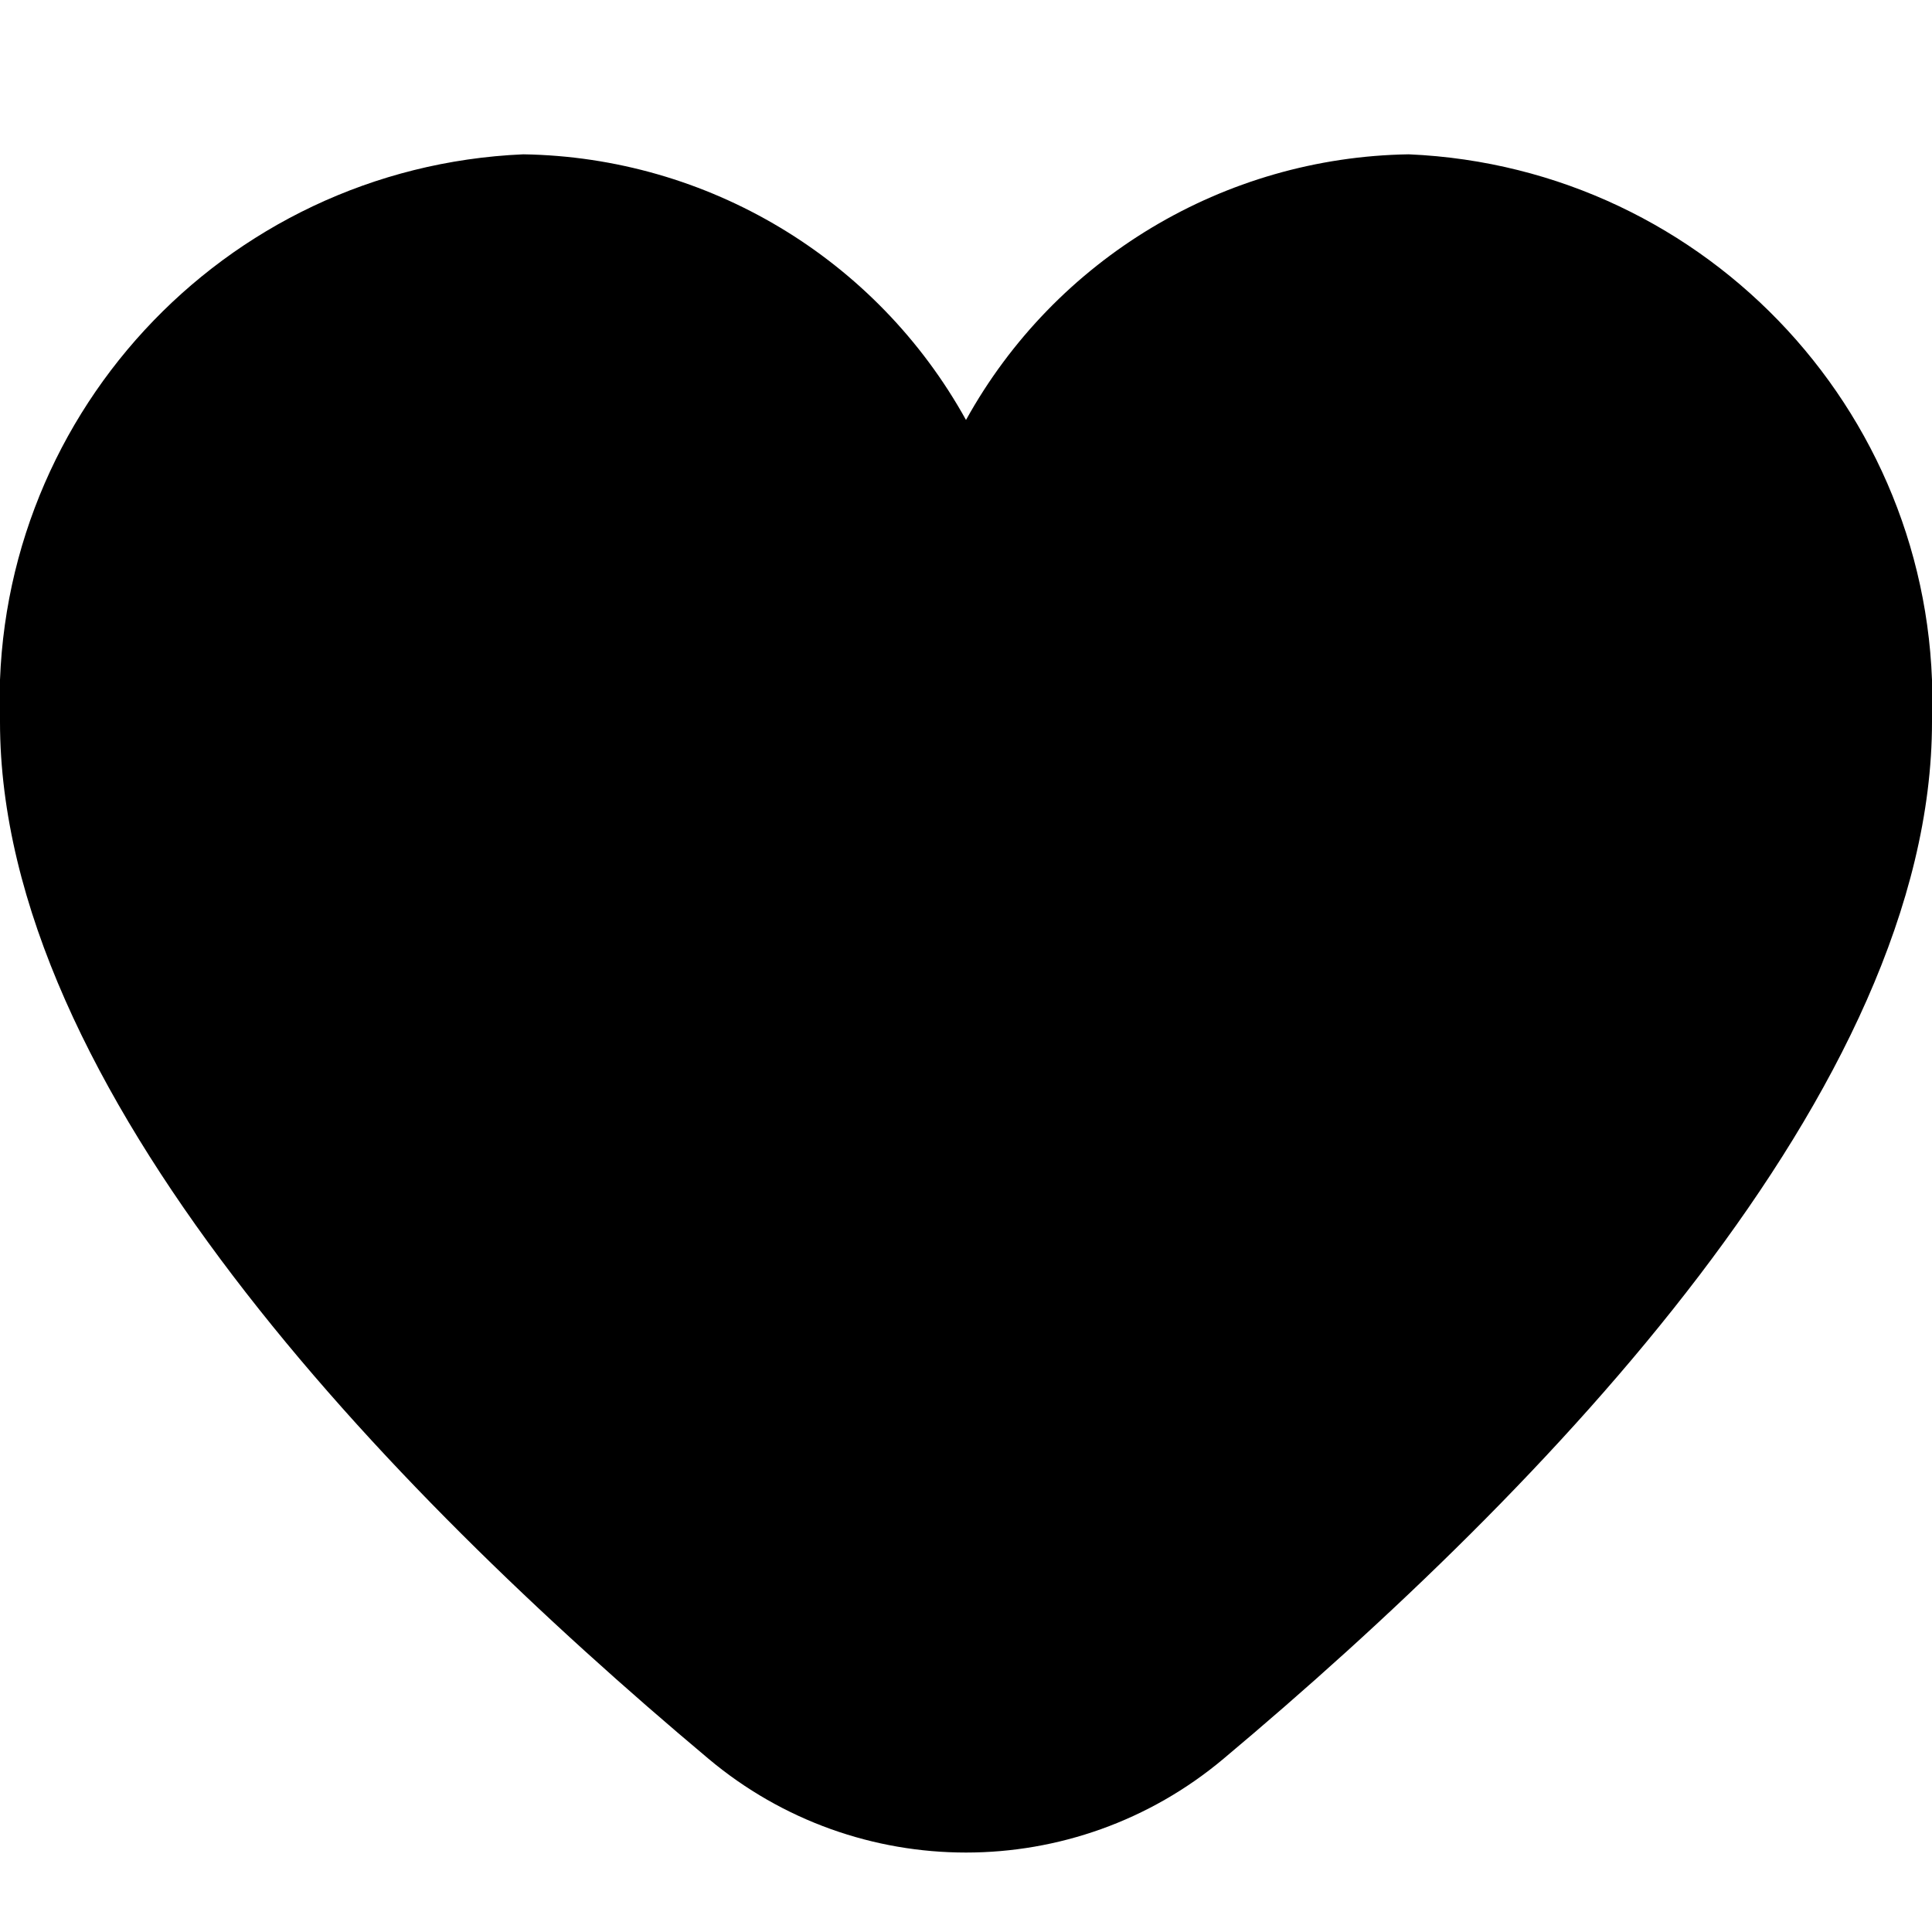
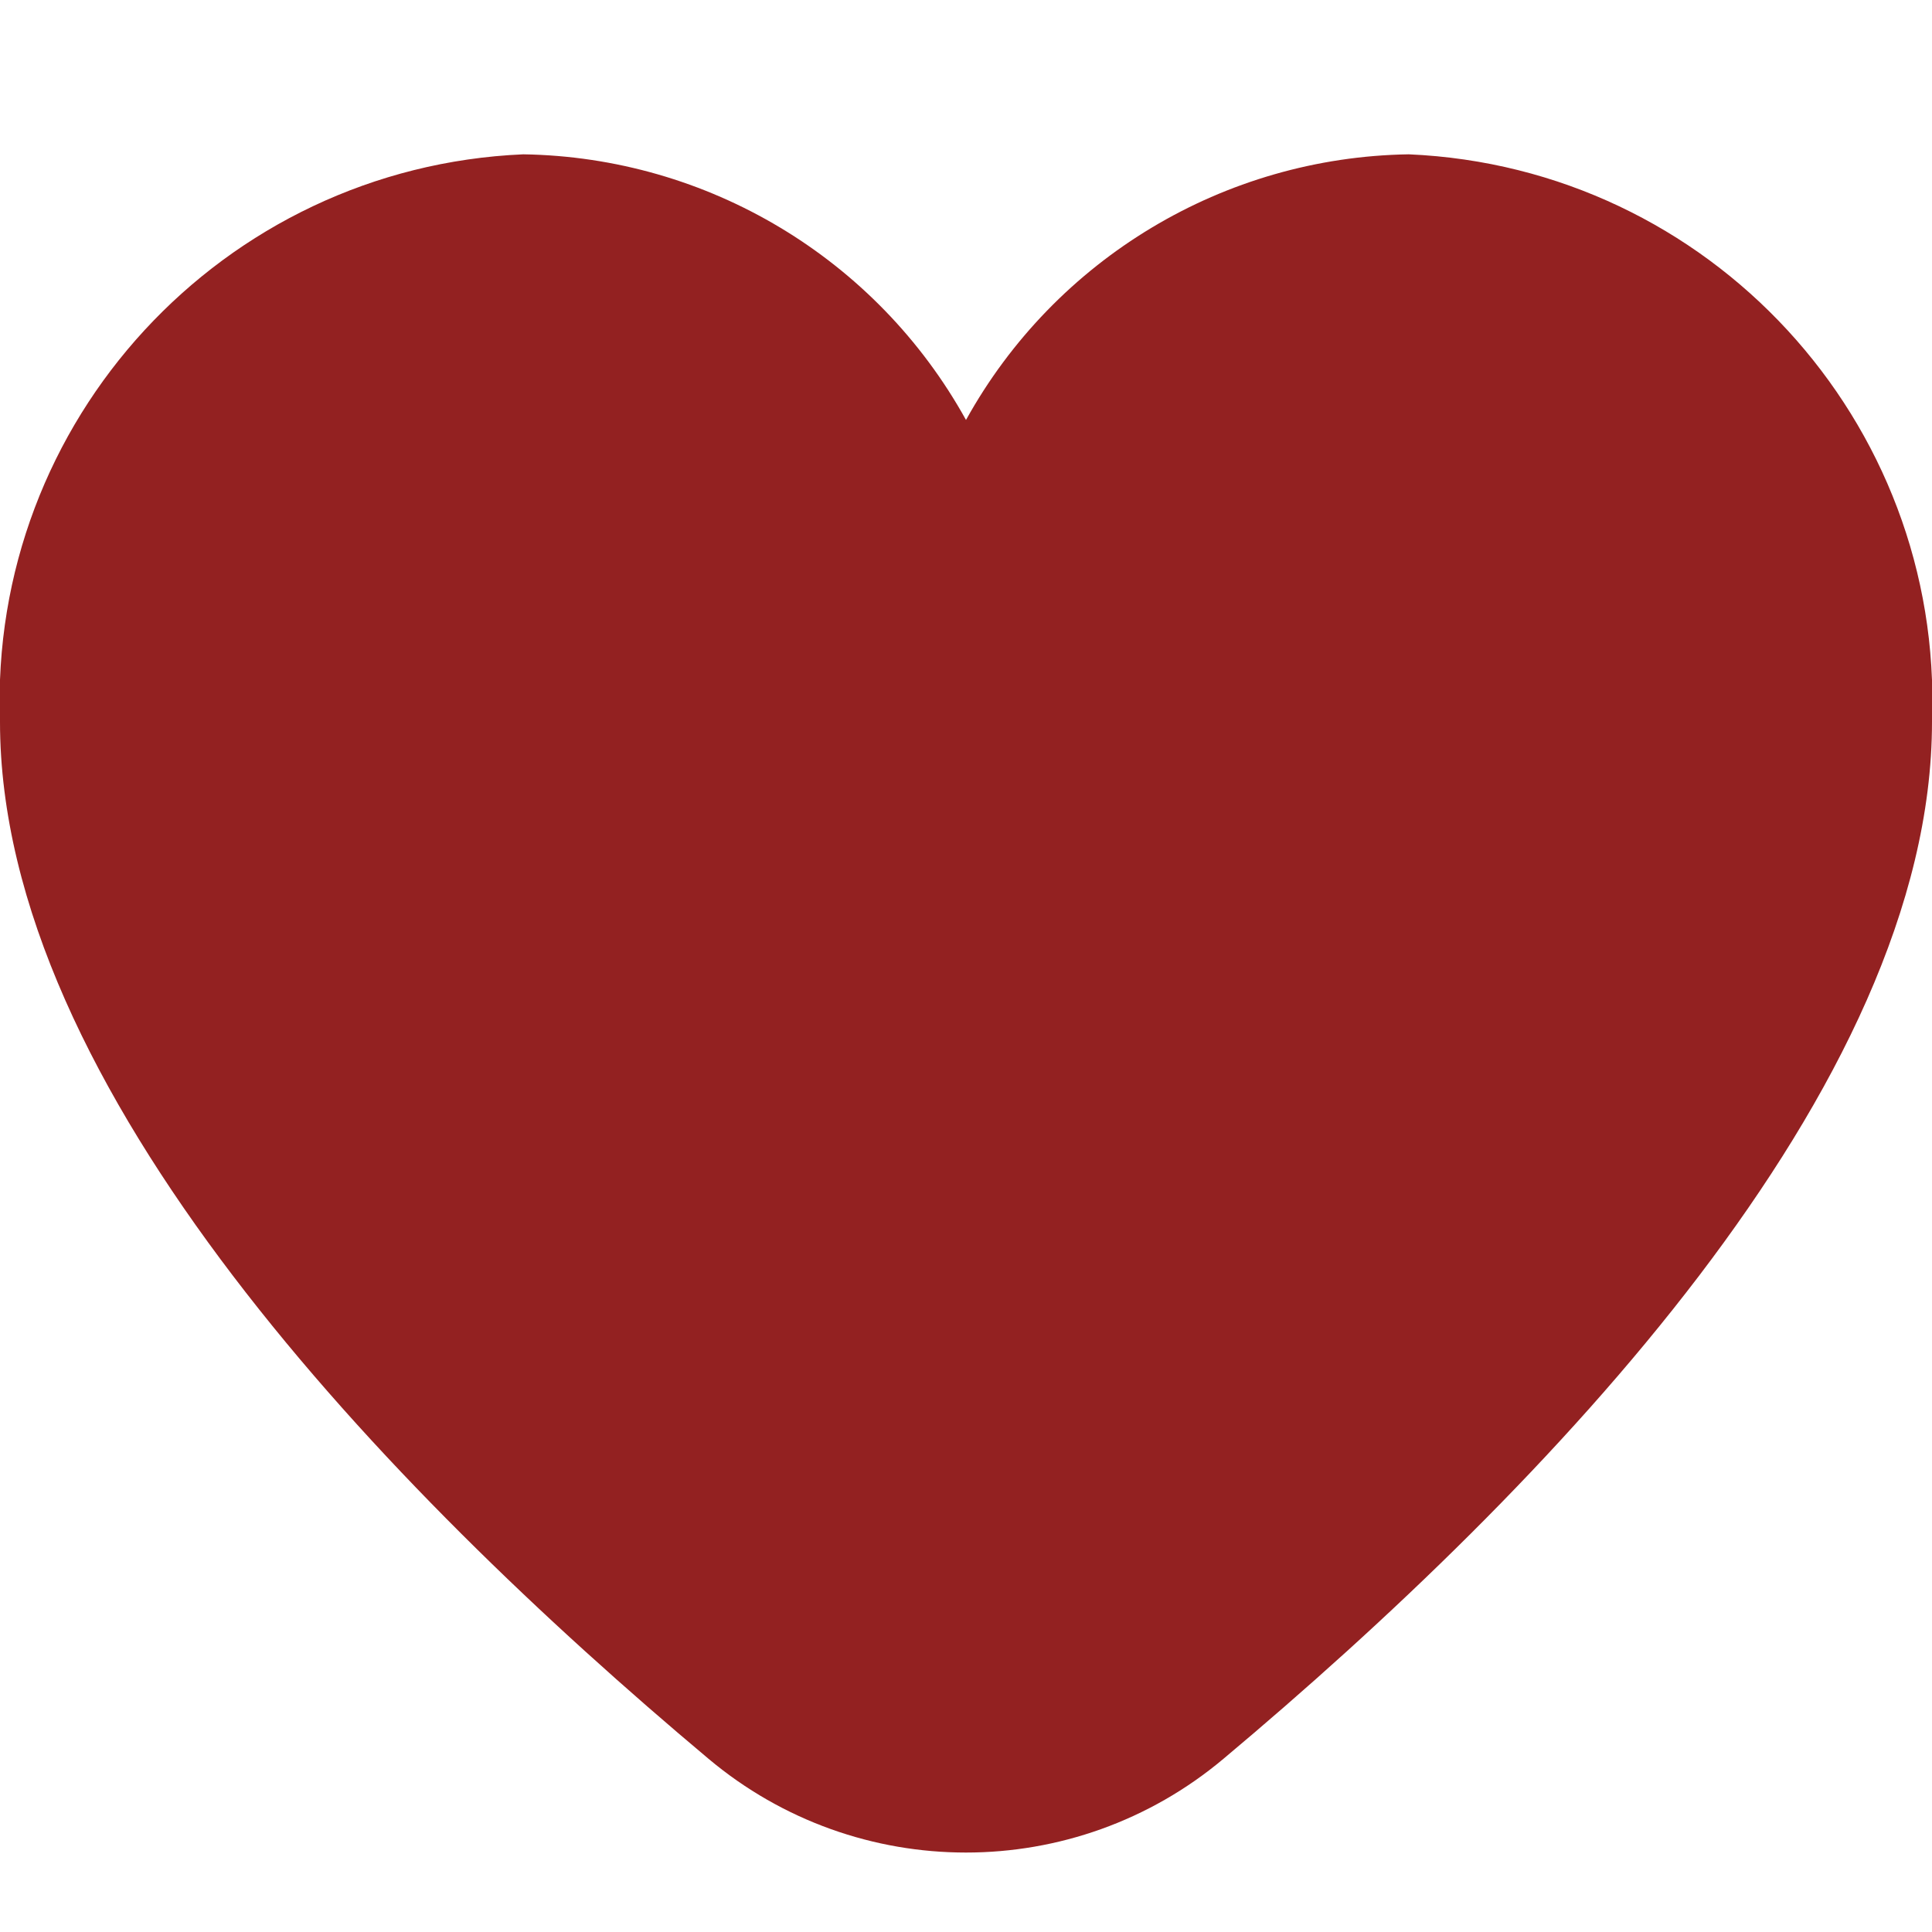
- <svg xmlns="http://www.w3.org/2000/svg" id="Filled" viewBox="0 0 24 24" width="512" height="512">
+ <svg xmlns="http://www.w3.org/2000/svg" fill="rgb(147, 33, 33)" id="Filled" viewBox="0 0 24 24" width="512" height="512">
  <path d="M17.5,1.917a6.4,6.4,0,0,0-5.5,3.3,6.4,6.4,0,0,0-5.5-3.3A6.8,6.8,0,0,0,0,8.967c0,4.547,4.786,9.513,8.8,12.88a4.974,4.974,0,0,0,6.4,0C19.214,18.48,24,13.514,24,8.967A6.8,6.8,0,0,0,17.5,1.917Z" />
</svg>
